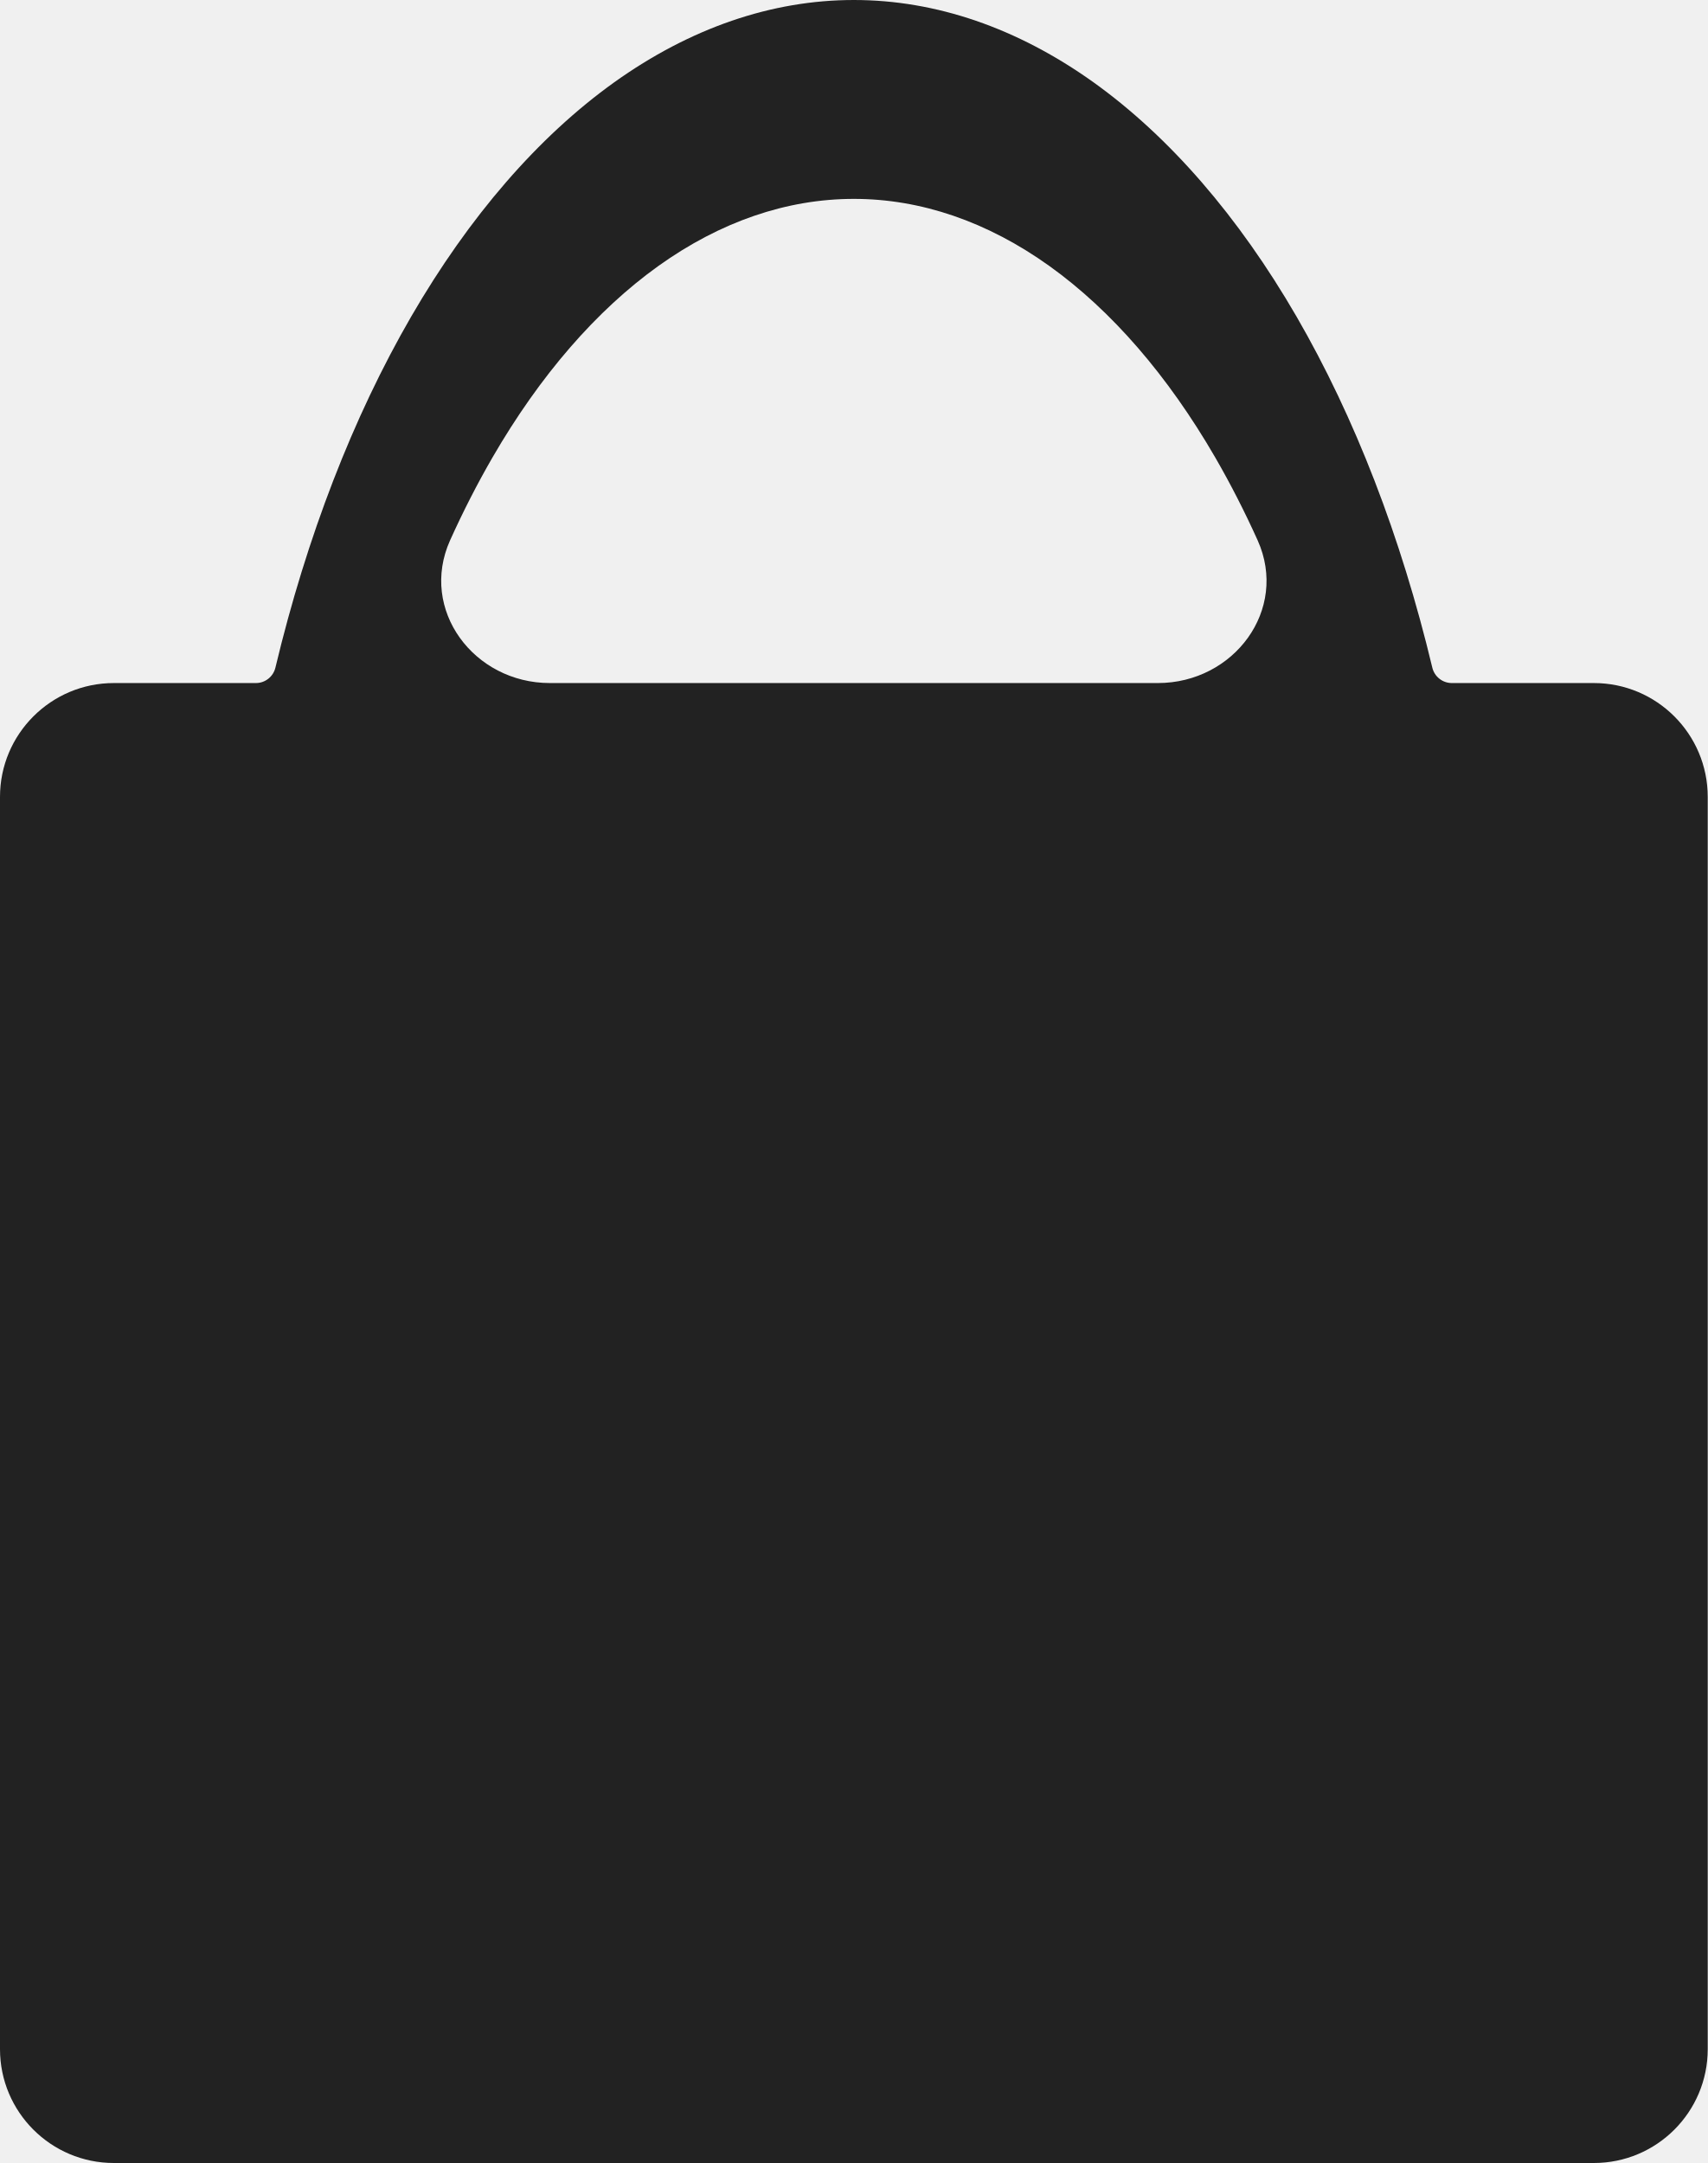
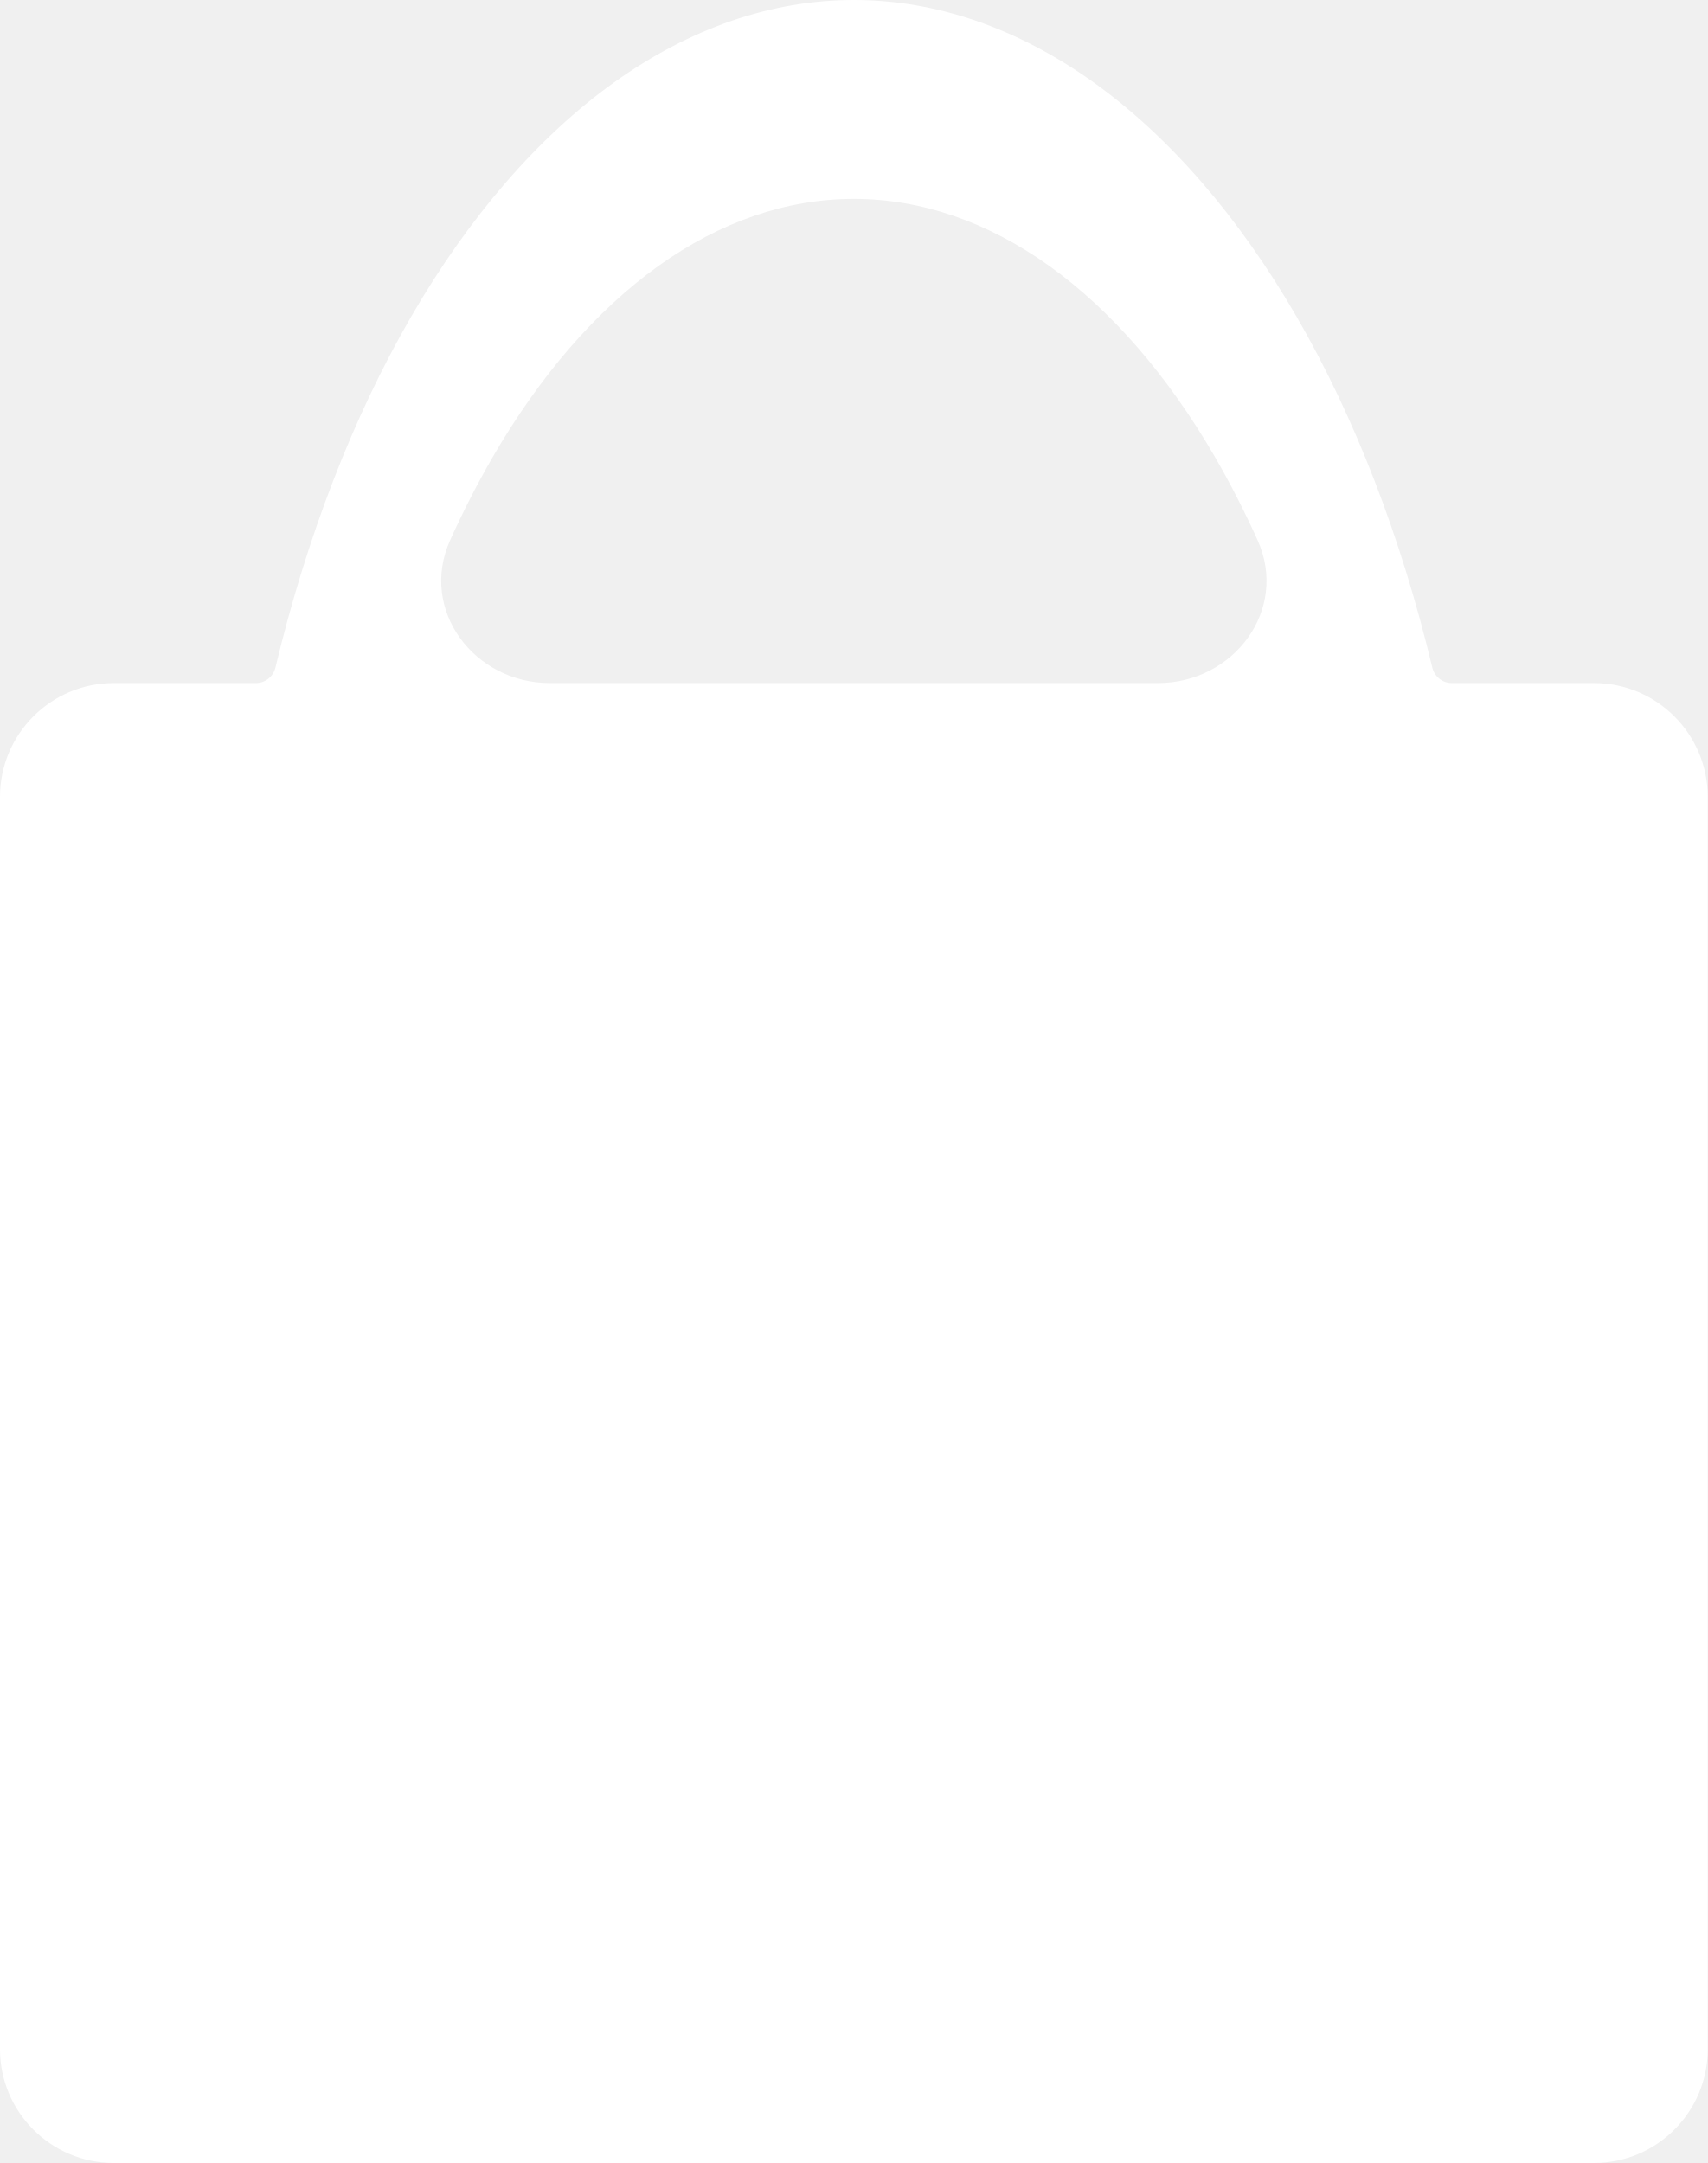
<svg xmlns="http://www.w3.org/2000/svg" width="15" height="19" viewBox="0 0 15 19" fill="none">
-   <path fill-rule="evenodd" clip-rule="evenodd" d="M3.953 4.747C3.68 5.356 4.162 6 4.83 6H10.17C10.838 6 11.32 5.356 11.047 4.747C10.932 4.492 10.807 4.248 10.674 4.018C10.257 3.298 9.762 2.727 9.218 2.337C8.673 1.947 8.089 1.747 7.5 1.747C6.911 1.747 6.327 1.947 5.782 2.337C5.238 2.727 4.743 3.298 4.326 4.018C4.193 4.248 4.068 4.492 3.953 4.747ZM12.581 5.865C12.6 5.944 12.671 6 12.752 6H14C14.552 6 15 6.448 15 7V18C15 18.552 14.552 19 14 19H1C0.448 19 0 18.552 0 18V7C0 6.448 0.448 6 1 6H2.248C2.329 6 2.4 5.944 2.419 5.865V5.865C2.695 4.712 3.1 3.665 3.611 2.782C4.122 1.9 4.728 1.201 5.395 0.723C6.063 0.246 6.778 0 7.5 0C8.222 0 8.937 0.246 9.605 0.723C10.272 1.201 10.878 1.9 11.389 2.782C11.9 3.665 12.305 4.712 12.581 5.865V5.865Z" fill="#222" />
+   <path fill-rule="evenodd" clip-rule="evenodd" d="M3.953 4.747C3.68 5.356 4.162 6 4.83 6H10.17C10.838 6 11.32 5.356 11.047 4.747C10.932 4.492 10.807 4.248 10.674 4.018C10.257 3.298 9.762 2.727 9.218 2.337C8.673 1.947 8.089 1.747 7.5 1.747C6.911 1.747 6.327 1.947 5.782 2.337C5.238 2.727 4.743 3.298 4.326 4.018C4.193 4.248 4.068 4.492 3.953 4.747ZM12.581 5.865C12.6 5.944 12.671 6 12.752 6H14C14.552 6 15 6.448 15 7V18C15 18.552 14.552 19 14 19H1C0.448 19 0 18.552 0 18V7C0 6.448 0.448 6 1 6H2.248C2.329 6 2.4 5.944 2.419 5.865V5.865C2.695 4.712 3.1 3.665 3.611 2.782C4.122 1.9 4.728 1.201 5.395 0.723C6.063 0.246 6.778 0 7.5 0C8.222 0 8.937 0.246 9.605 0.723C10.272 1.201 10.878 1.9 11.389 2.782C11.9 3.665 12.305 4.712 12.581 5.865V5.865Z" fill="#fff" />
</svg>
